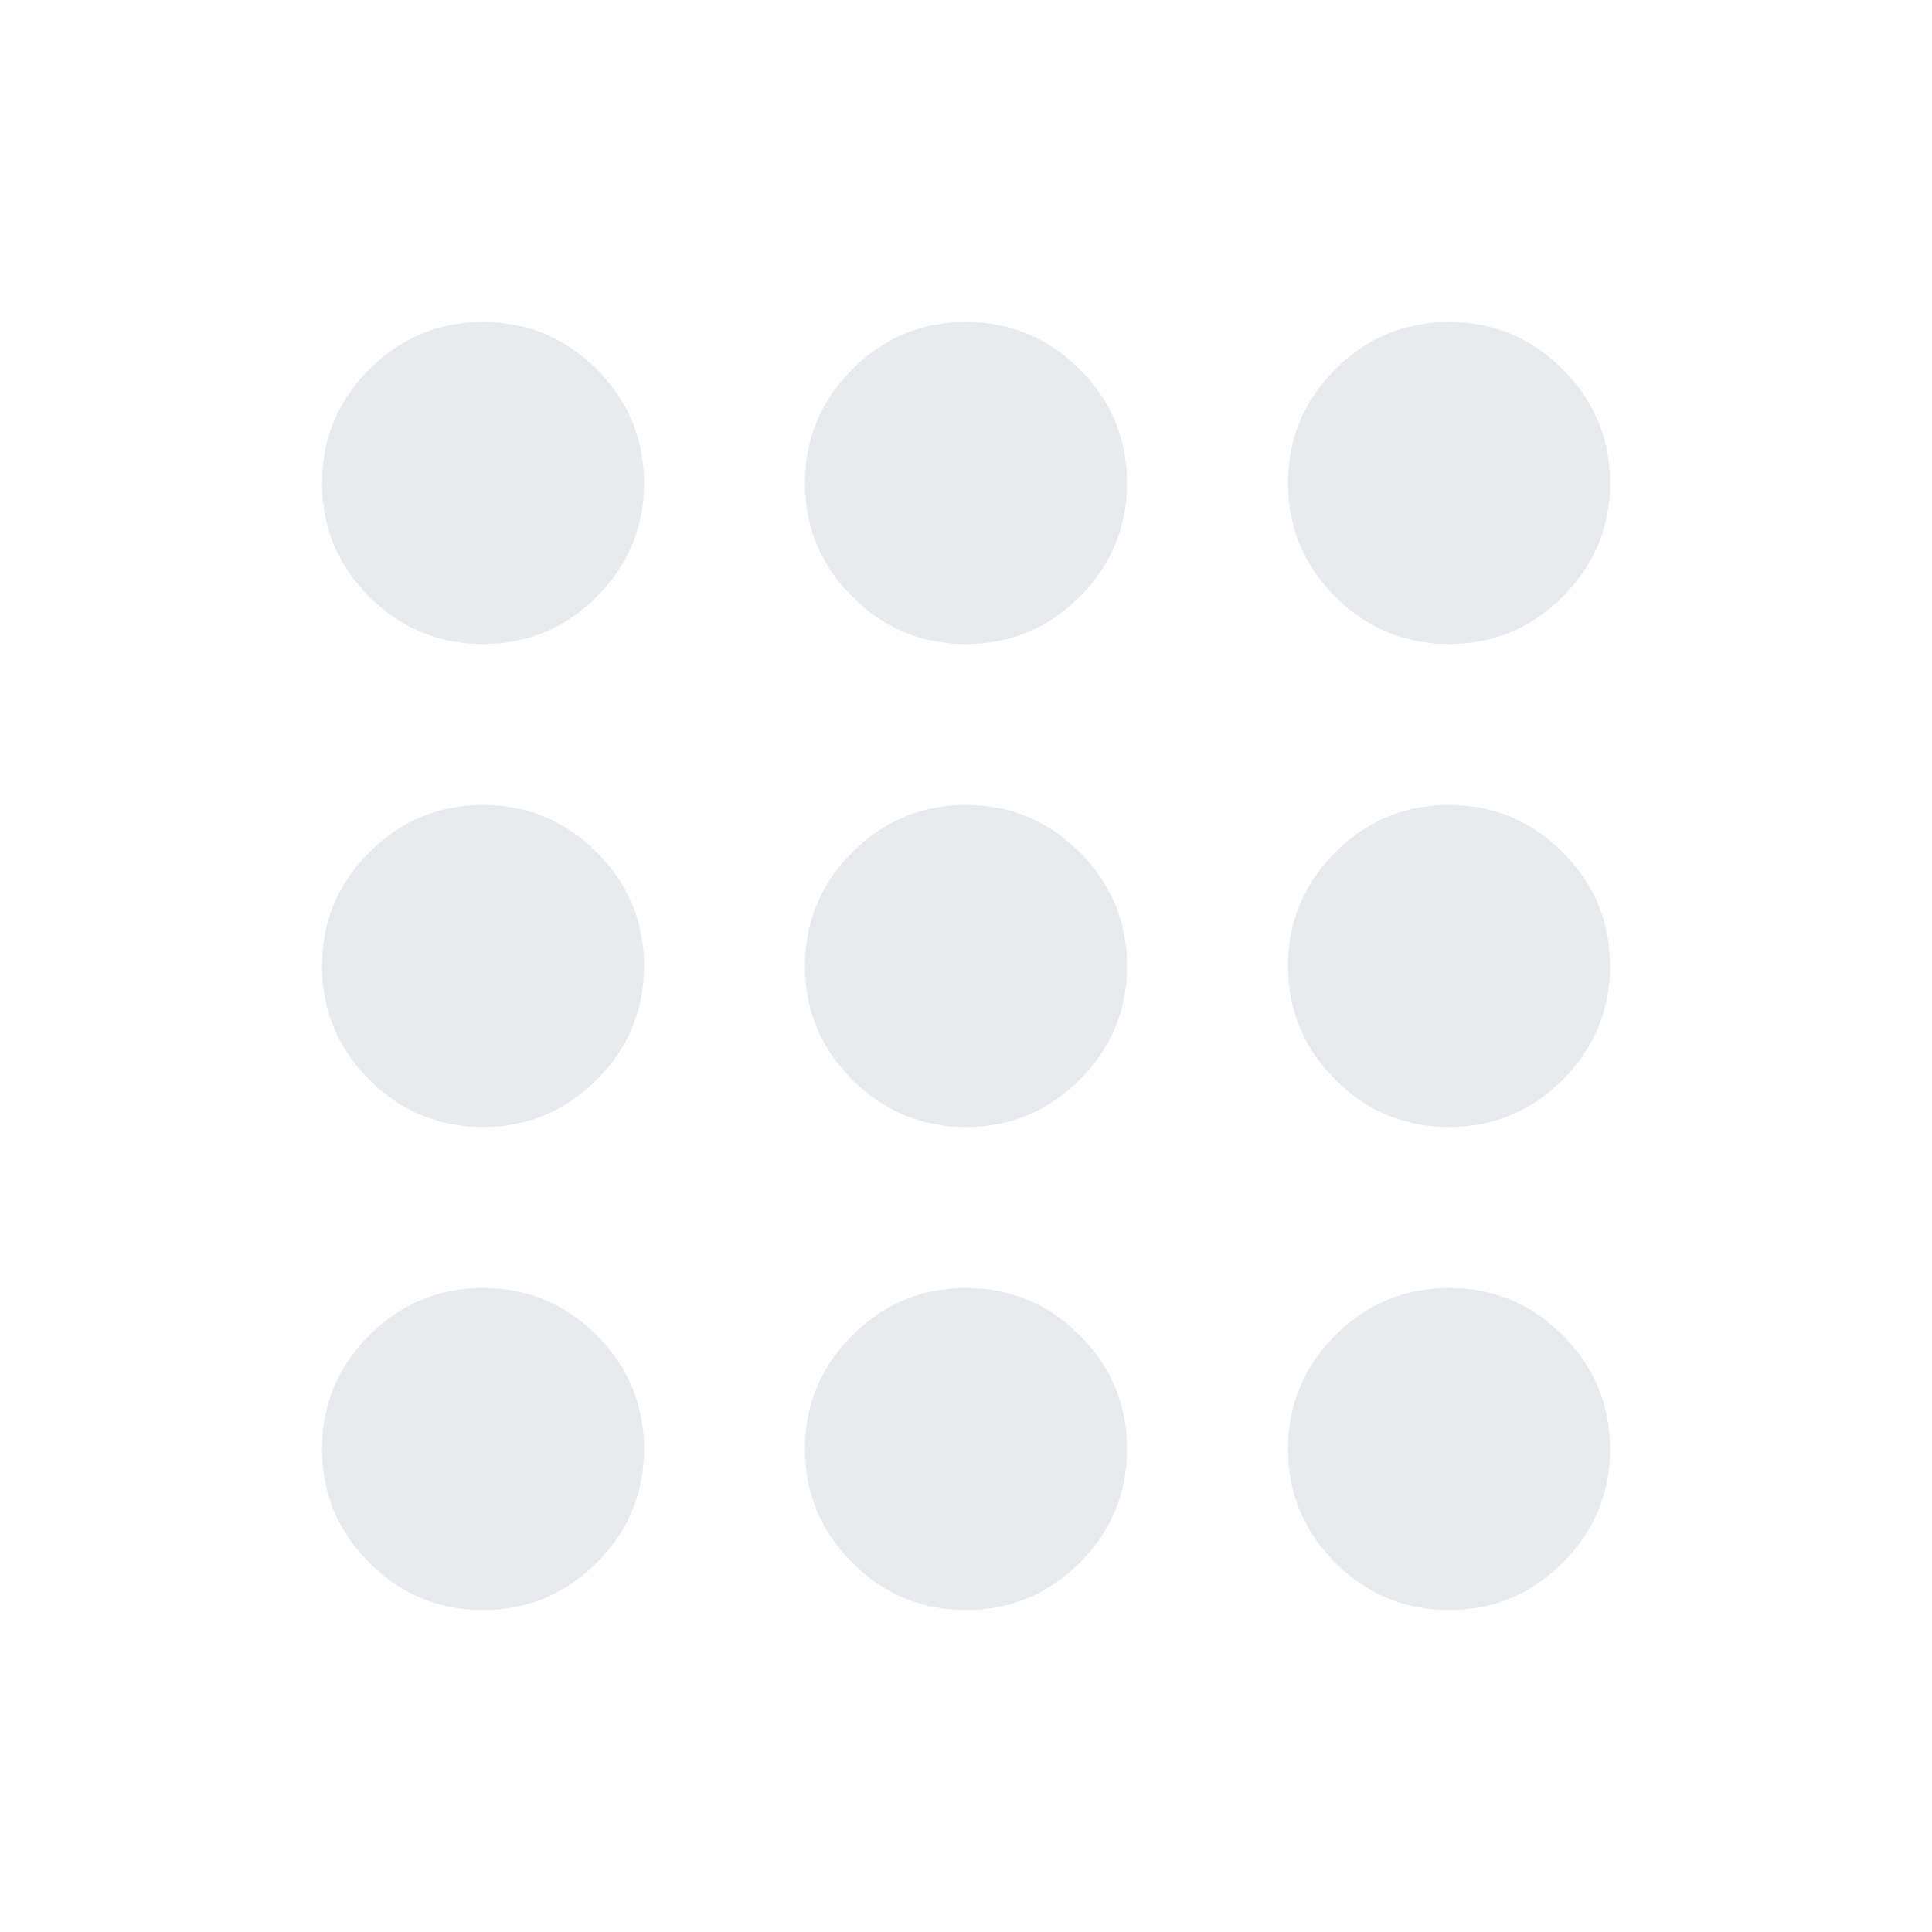
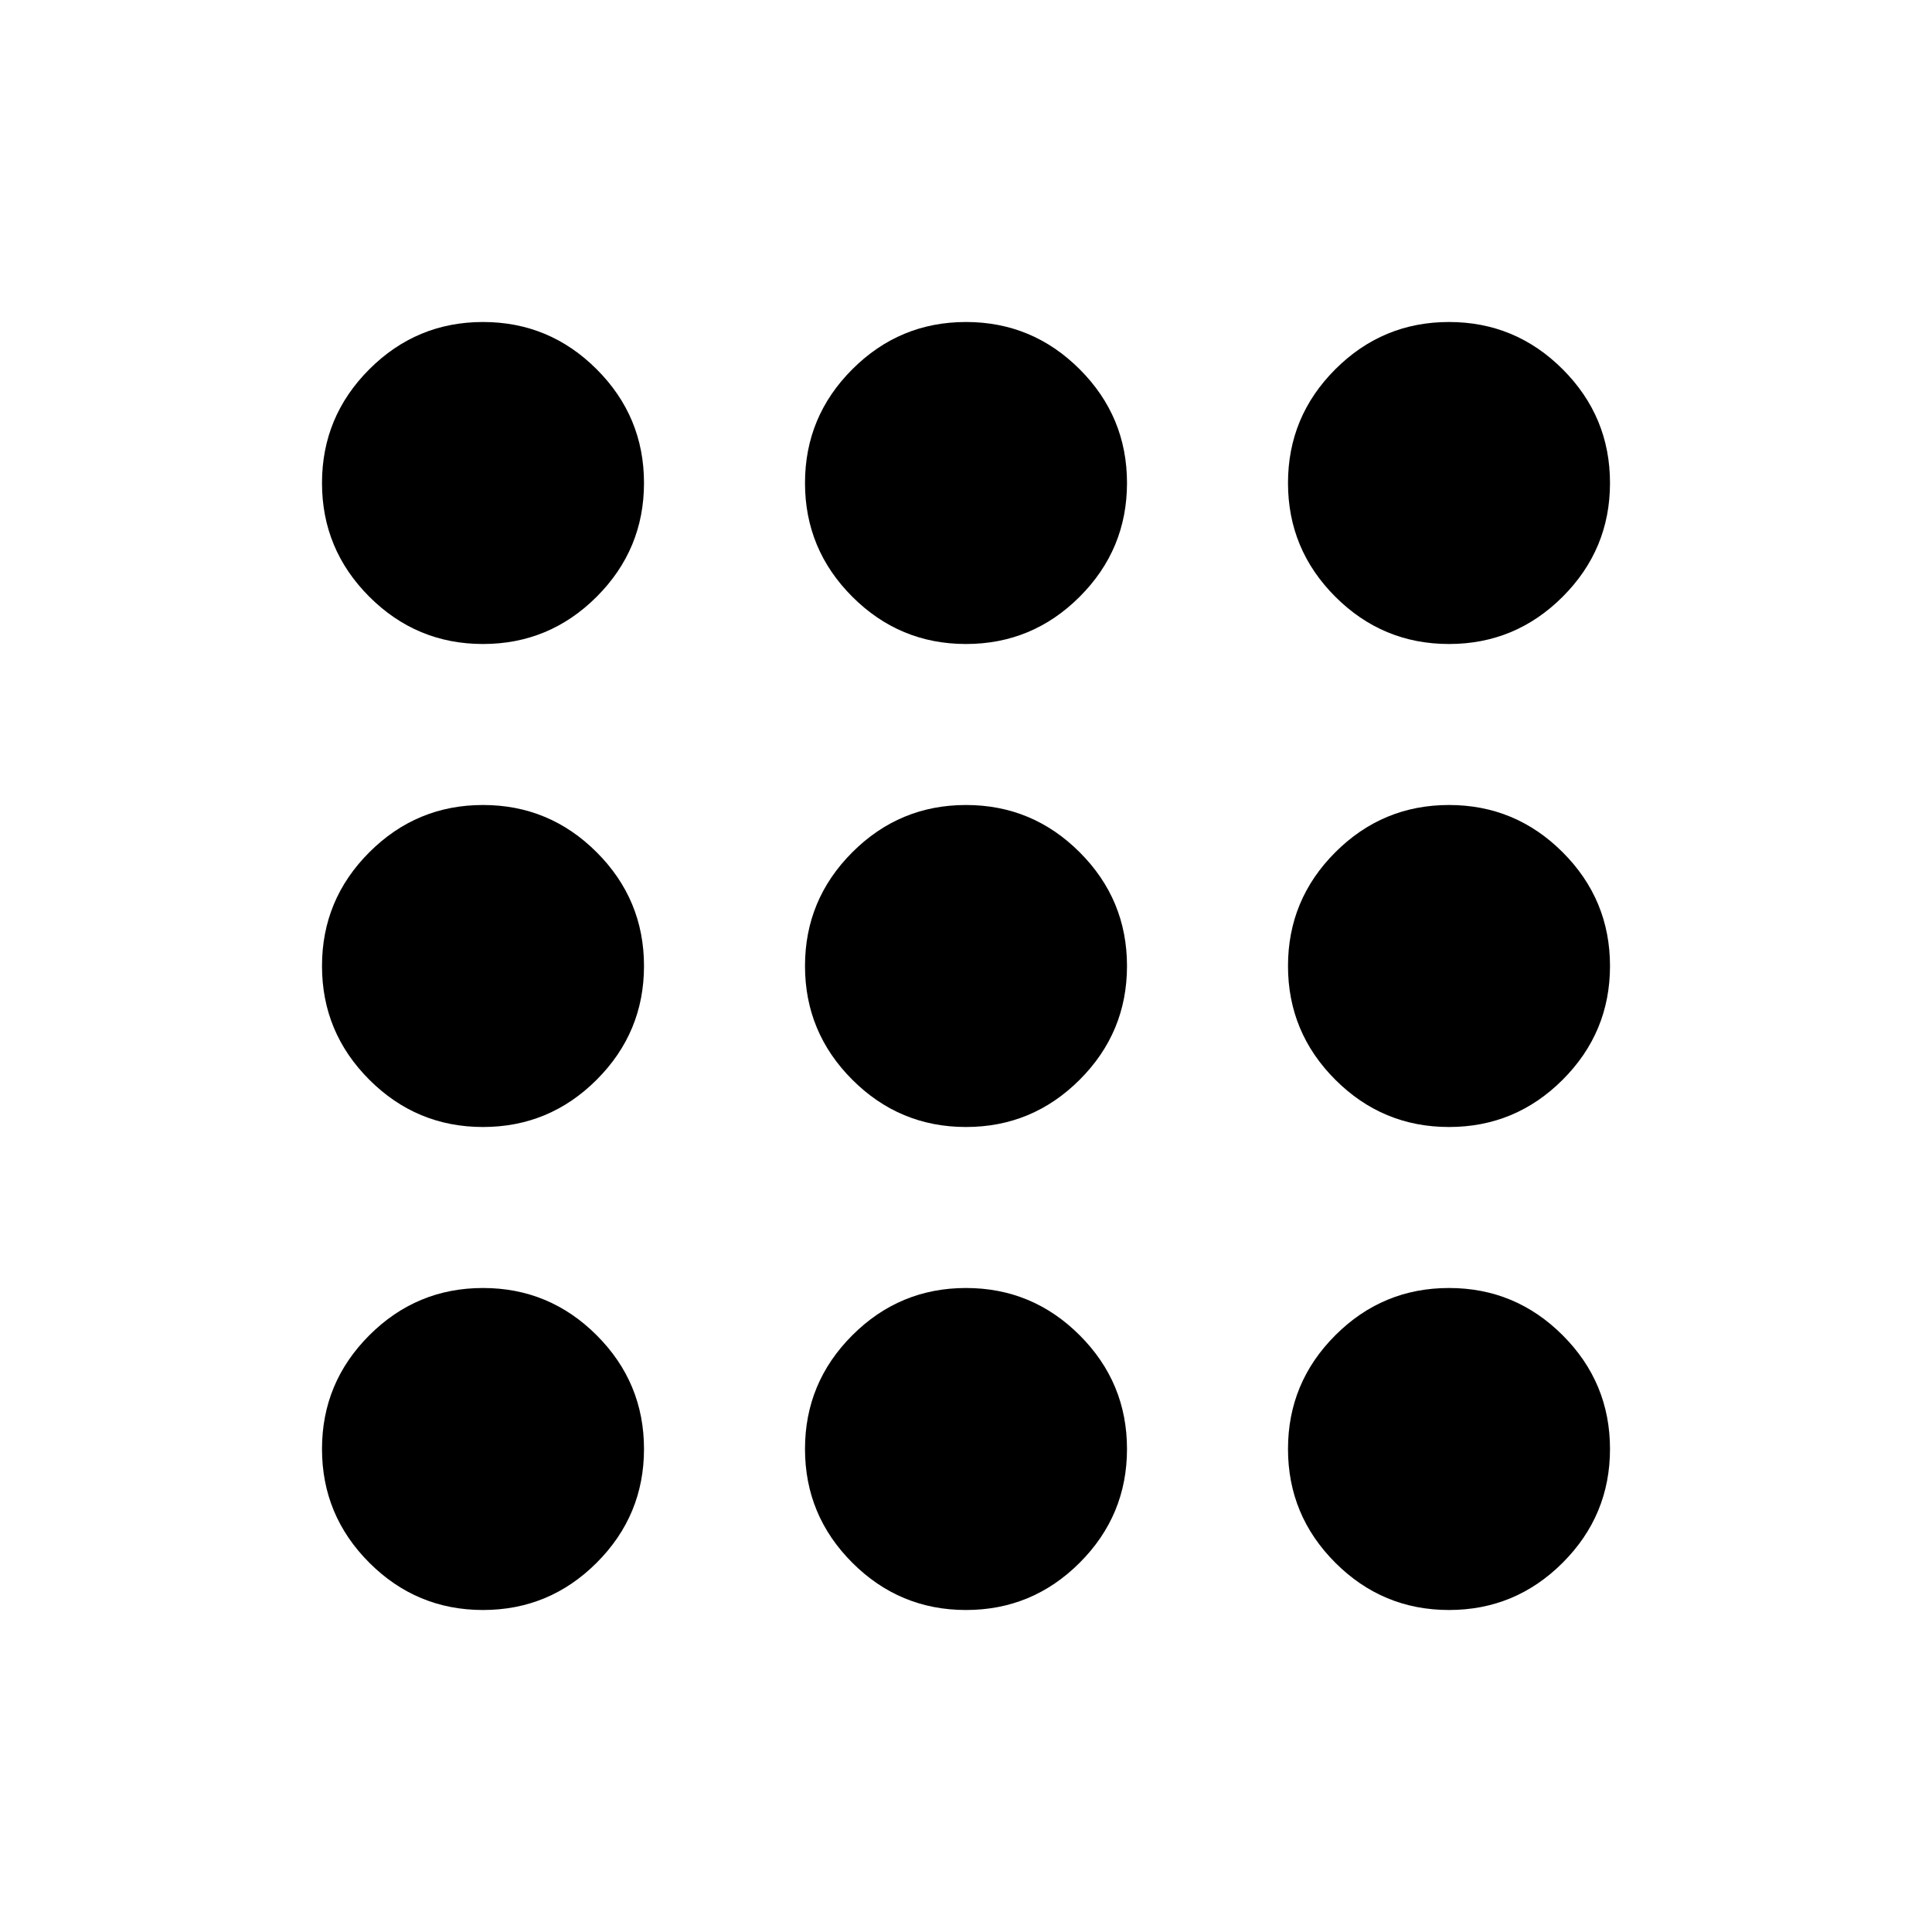
- <svg xmlns="http://www.w3.org/2000/svg" height="24px" viewBox="0 -960 960 960" width="24px" fill="#e8eaed">
+ <svg xmlns="http://www.w3.org/2000/svg" height="24px" viewBox="0 -960 960 960" width="24px" fill="black">
  <path d="M240-160q-33 0-56.5-23.5T160-240q0-33 23.5-56.5T240-320q33 0 56.5 23.5T320-240q0 33-23.5 56.5T240-160Zm240 0q-33 0-56.5-23.5T400-240q0-33 23.5-56.5T480-320q33 0 56.5 23.5T560-240q0 33-23.5 56.5T480-160Zm240 0q-33 0-56.5-23.5T640-240q0-33 23.5-56.5T720-320q33 0 56.5 23.5T800-240q0 33-23.5 56.5T720-160ZM240-400q-33 0-56.5-23.5T160-480q0-33 23.5-56.5T240-560q33 0 56.5 23.5T320-480q0 33-23.5 56.5T240-400Zm240 0q-33 0-56.5-23.5T400-480q0-33 23.5-56.5T480-560q33 0 56.5 23.5T560-480q0 33-23.5 56.5T480-400Zm240 0q-33 0-56.5-23.5T640-480q0-33 23.5-56.5T720-560q33 0 56.5 23.5T800-480q0 33-23.5 56.5T720-400ZM240-640q-33 0-56.5-23.5T160-720q0-33 23.5-56.5T240-800q33 0 56.5 23.5T320-720q0 33-23.5 56.5T240-640Zm240 0q-33 0-56.5-23.5T400-720q0-33 23.5-56.5T480-800q33 0 56.5 23.5T560-720q0 33-23.5 56.5T480-640Zm240 0q-33 0-56.5-23.5T640-720q0-33 23.5-56.5T720-800q33 0 56.5 23.5T800-720q0 33-23.5 56.5T720-640Z" />
</svg>
